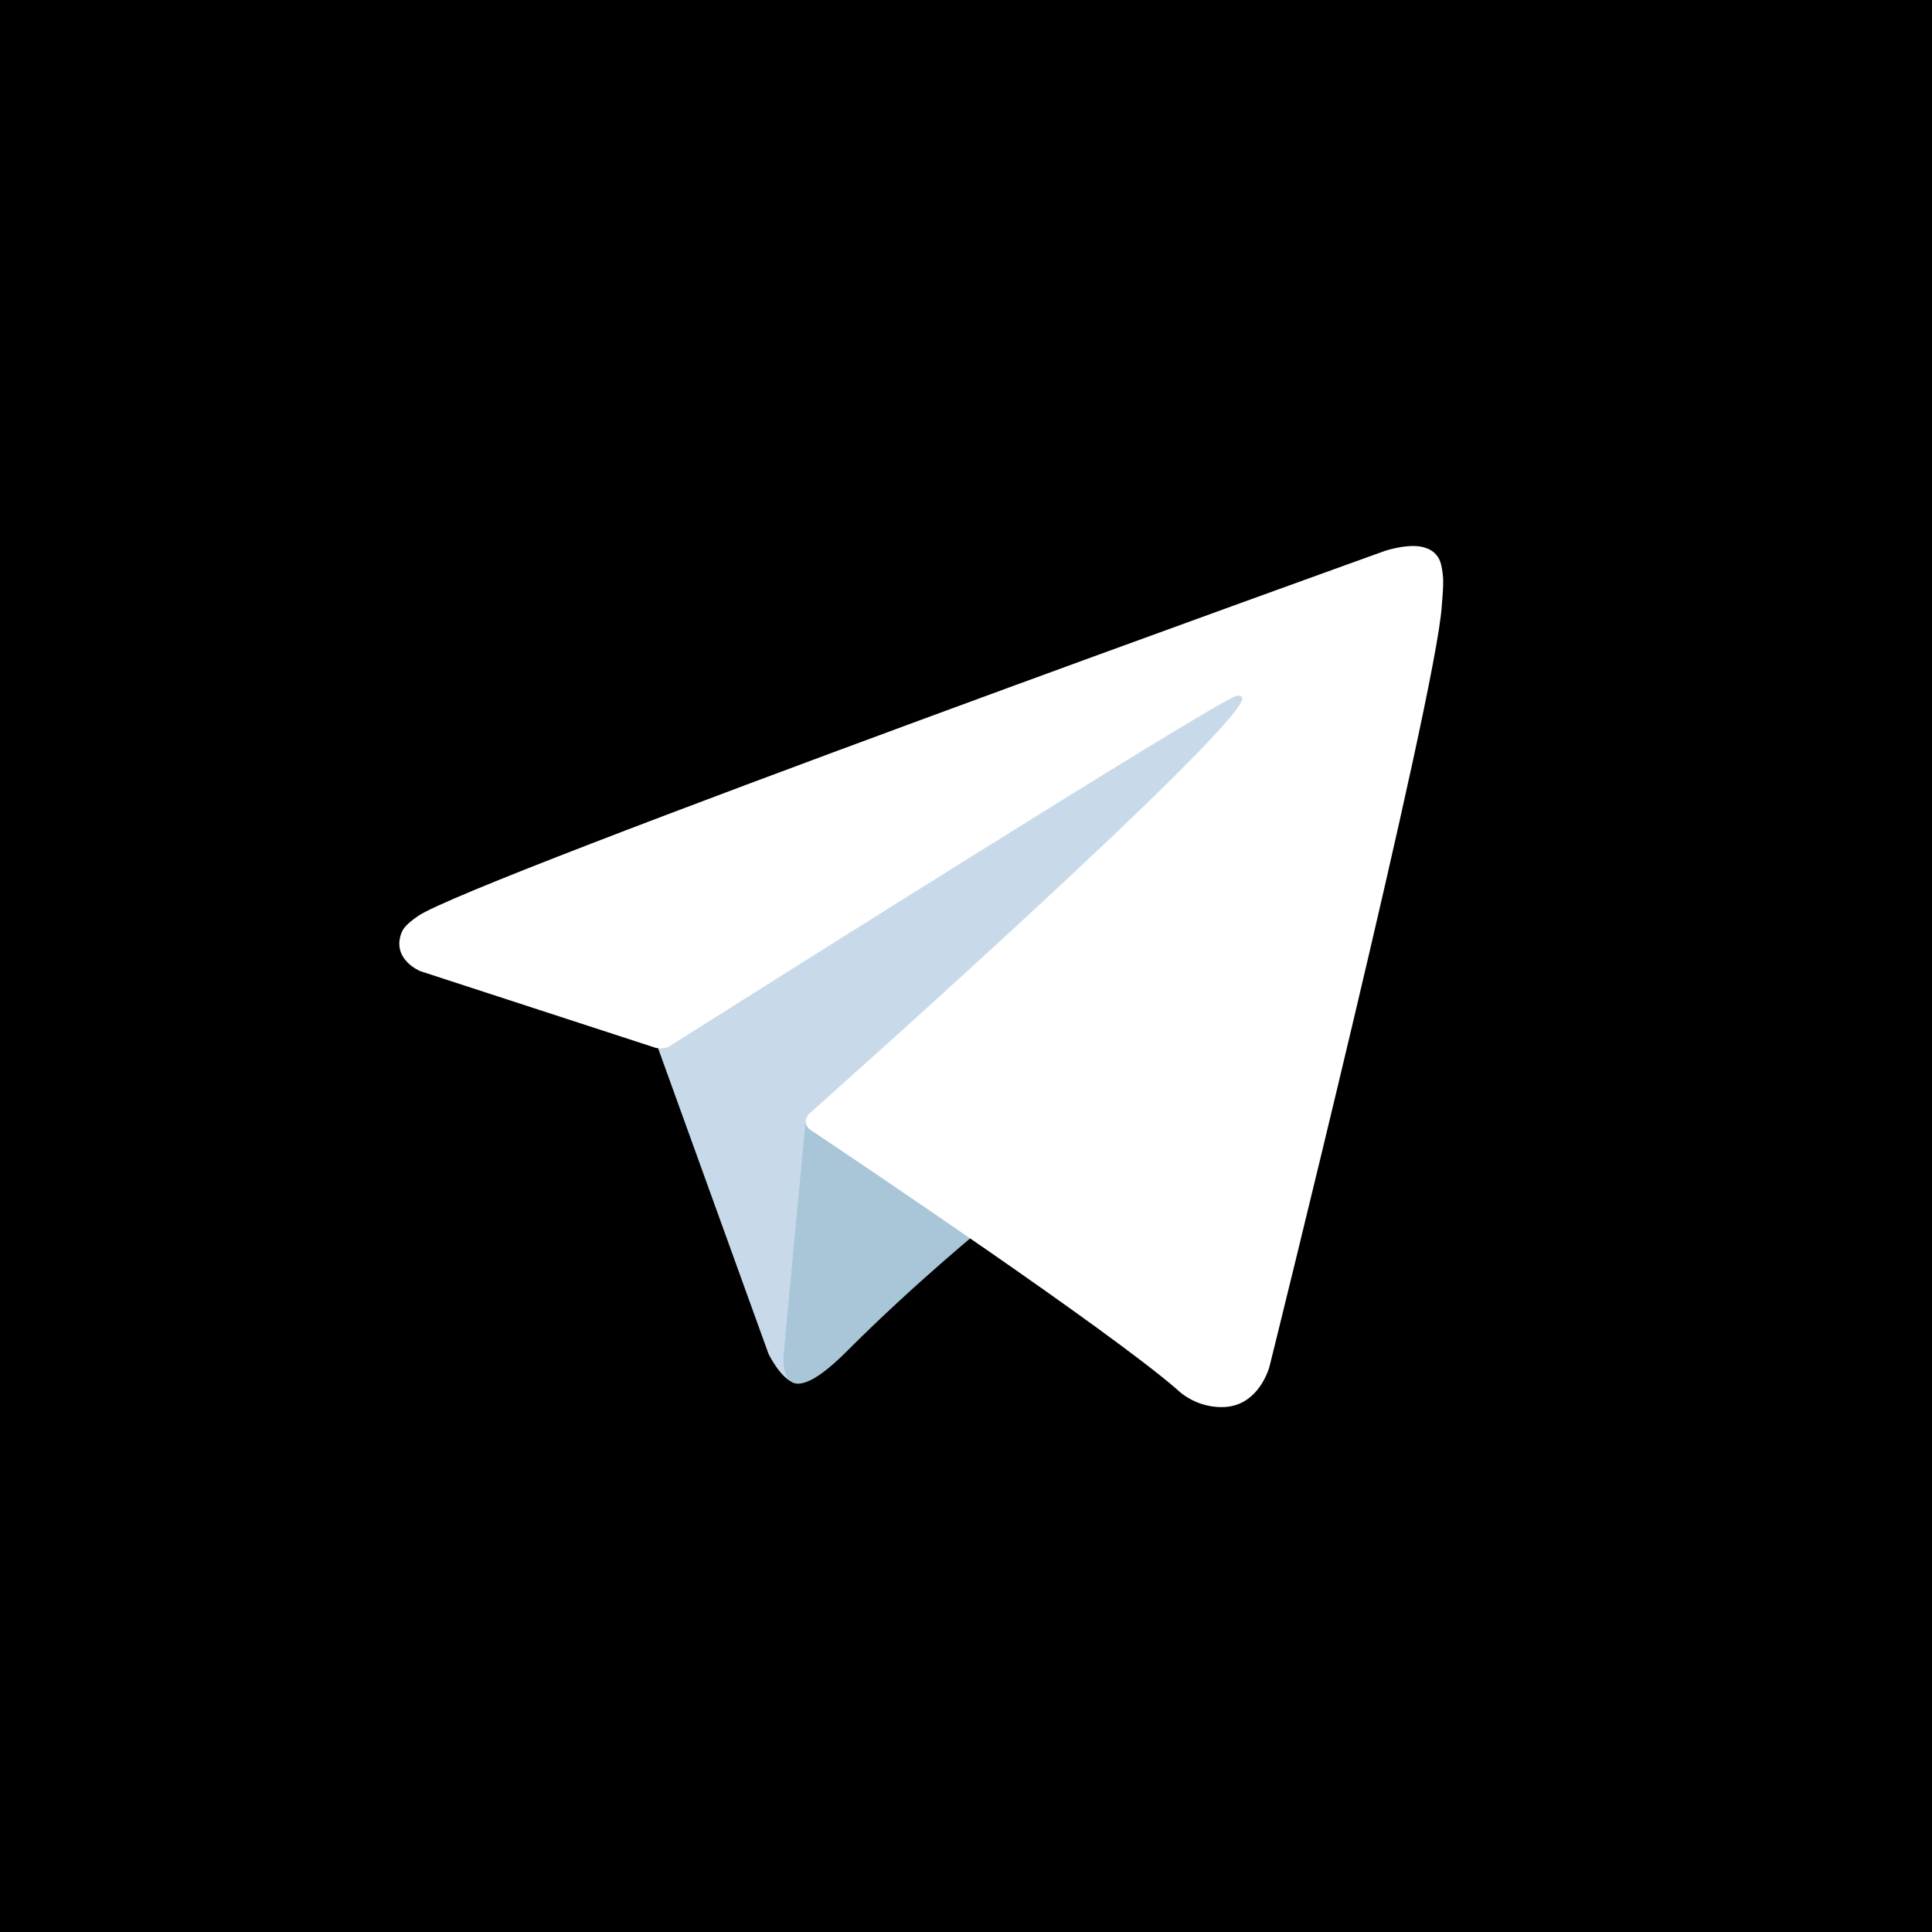
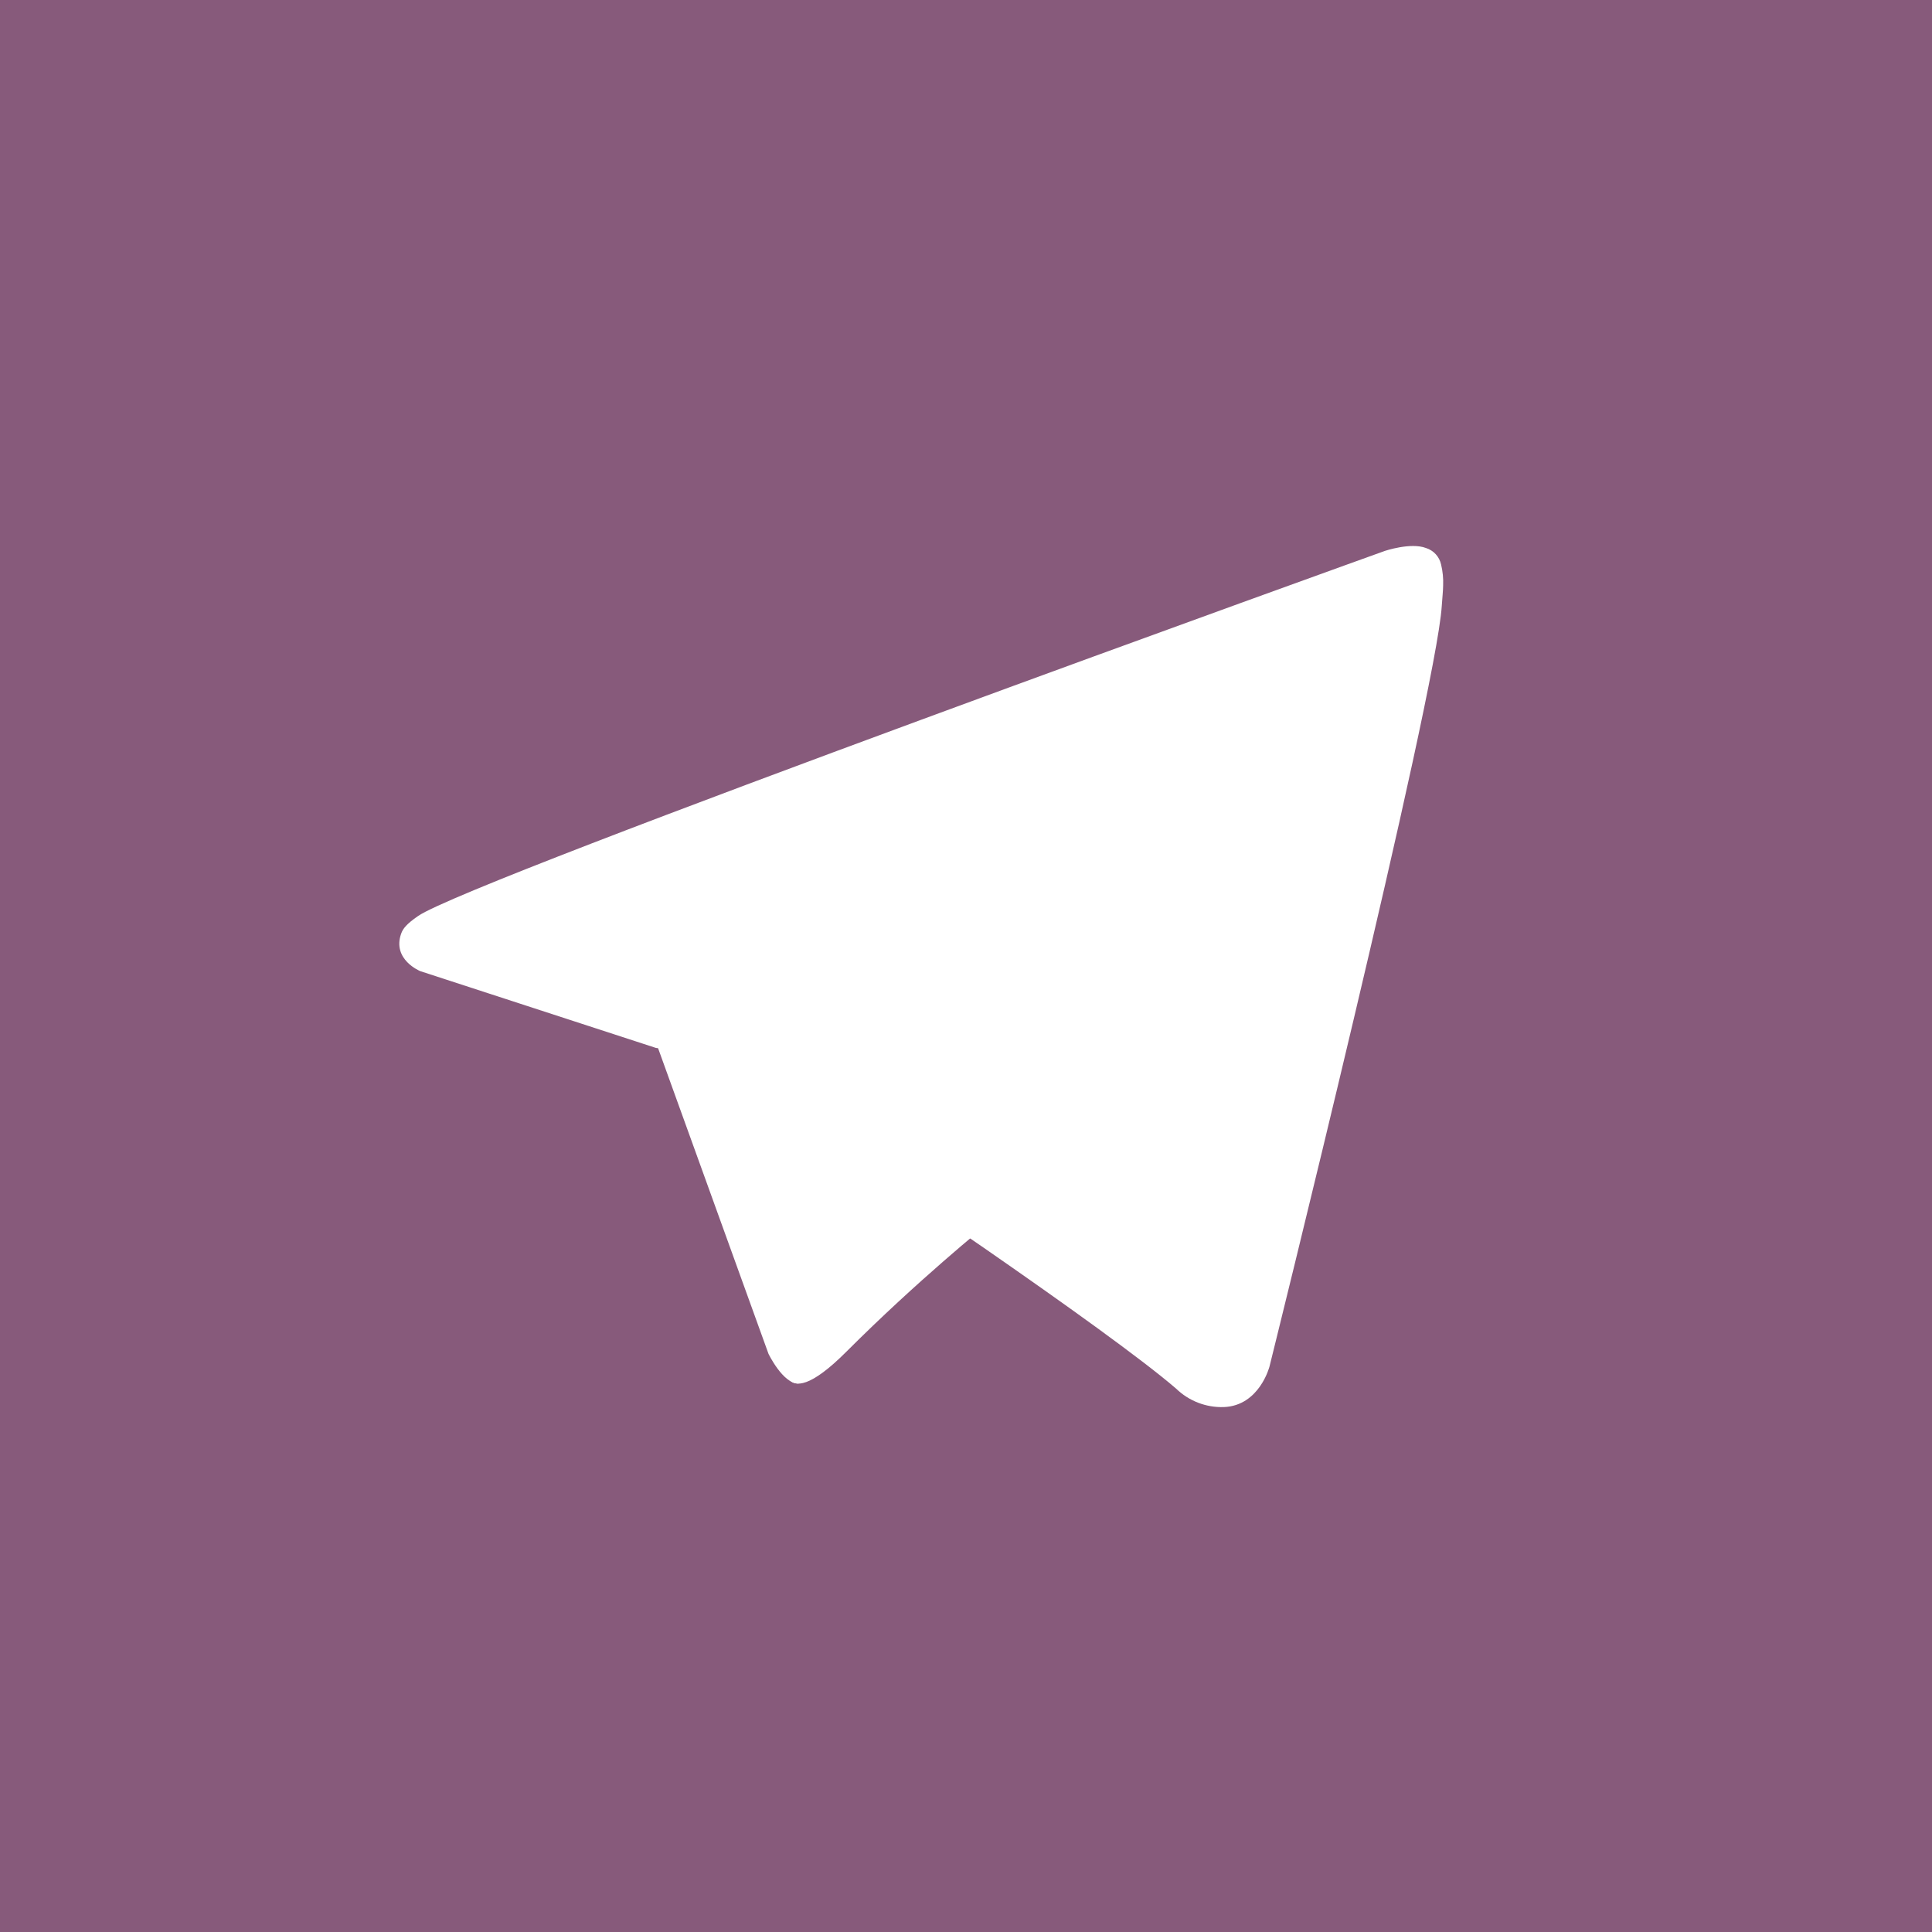
<svg xmlns="http://www.w3.org/2000/svg" id="Livello_1" data-name="Livello 1" viewBox="0 0 240 240" version="1.1">
  <defs id="defs7">
    <linearGradient id="linear-gradient" x1="120" y1="240" x2="120" gradientUnits="userSpaceOnUse">
      <stop offset="0" stop-color="#1d93d2" id="stop2" />
      <stop offset="1" stop-color="#38b0e3" id="stop4" />
    </linearGradient>
  </defs>
-   <rect style="fill:#000000;fill-opacity:1;stroke-width:3.608" id="rect965" width="240" height="240" x="0" y="0" />
-   <path d="M81.229,128.772l14.237,39.406s1.78,3.687,3.686,3.687,30.255-29.492,30.255-29.492l31.525-60.89L81.737,118.6Z" fill="#c8daea" id="path13" />
-   <path d="M100.106,138.878l-2.733,29.046s-1.144,8.9,7.754,0,17.415-15.763,17.415-15.763" fill="#a9c6d8" id="path15" />
+   <rect style="fill:#875a7b;fill-opacity:1;stroke-width:3.608" id="rect965" width="240" height="240" x="0" y="0" />
+   <path d="M81.229,128.772l14.237,39.406s1.78,3.687,3.686,3.687,30.255-29.492,30.255-29.492l31.525-60.89L81.737,118.6Z" fill="#ffffff" id="path13" />
+   <path d="M100.106,138.878l-2.733,29.046s-1.144,8.9,7.754,0,17.415-15.763,17.415-15.763" fill="#ffffff" id="path15" />
  <path d="M81.486,130.178,52.2,120.636s-3.5-1.42-2.373-4.64c.232-.664.7-1.229,2.1-2.2,6.489-4.523,120.106-45.36,120.106-45.36s3.208-1.081,5.1-.362a2.766,2.766,0,0,1,1.885,2.055,9.357,9.357,0,0,1,.254,2.585c-.009.752-.1,1.449-.169,2.542-.692,11.165-21.4,94.493-21.4,94.493s-1.239,4.876-5.678,5.043A8.13,8.13,0,0,1,146.1,172.5c-8.711-7.493-38.819-27.727-45.472-32.177a1.27,1.27,0,0,1-.546-.9c-.093-.469.417-1.05.417-1.05s52.426-46.6,53.821-51.492c.108-.379-.3-.566-.848-.4-3.482,1.281-63.844,39.4-70.506,43.607A3.21,3.21,0,0,1,81.486,130.178Z" fill="#fff" id="path17" />
</svg>
